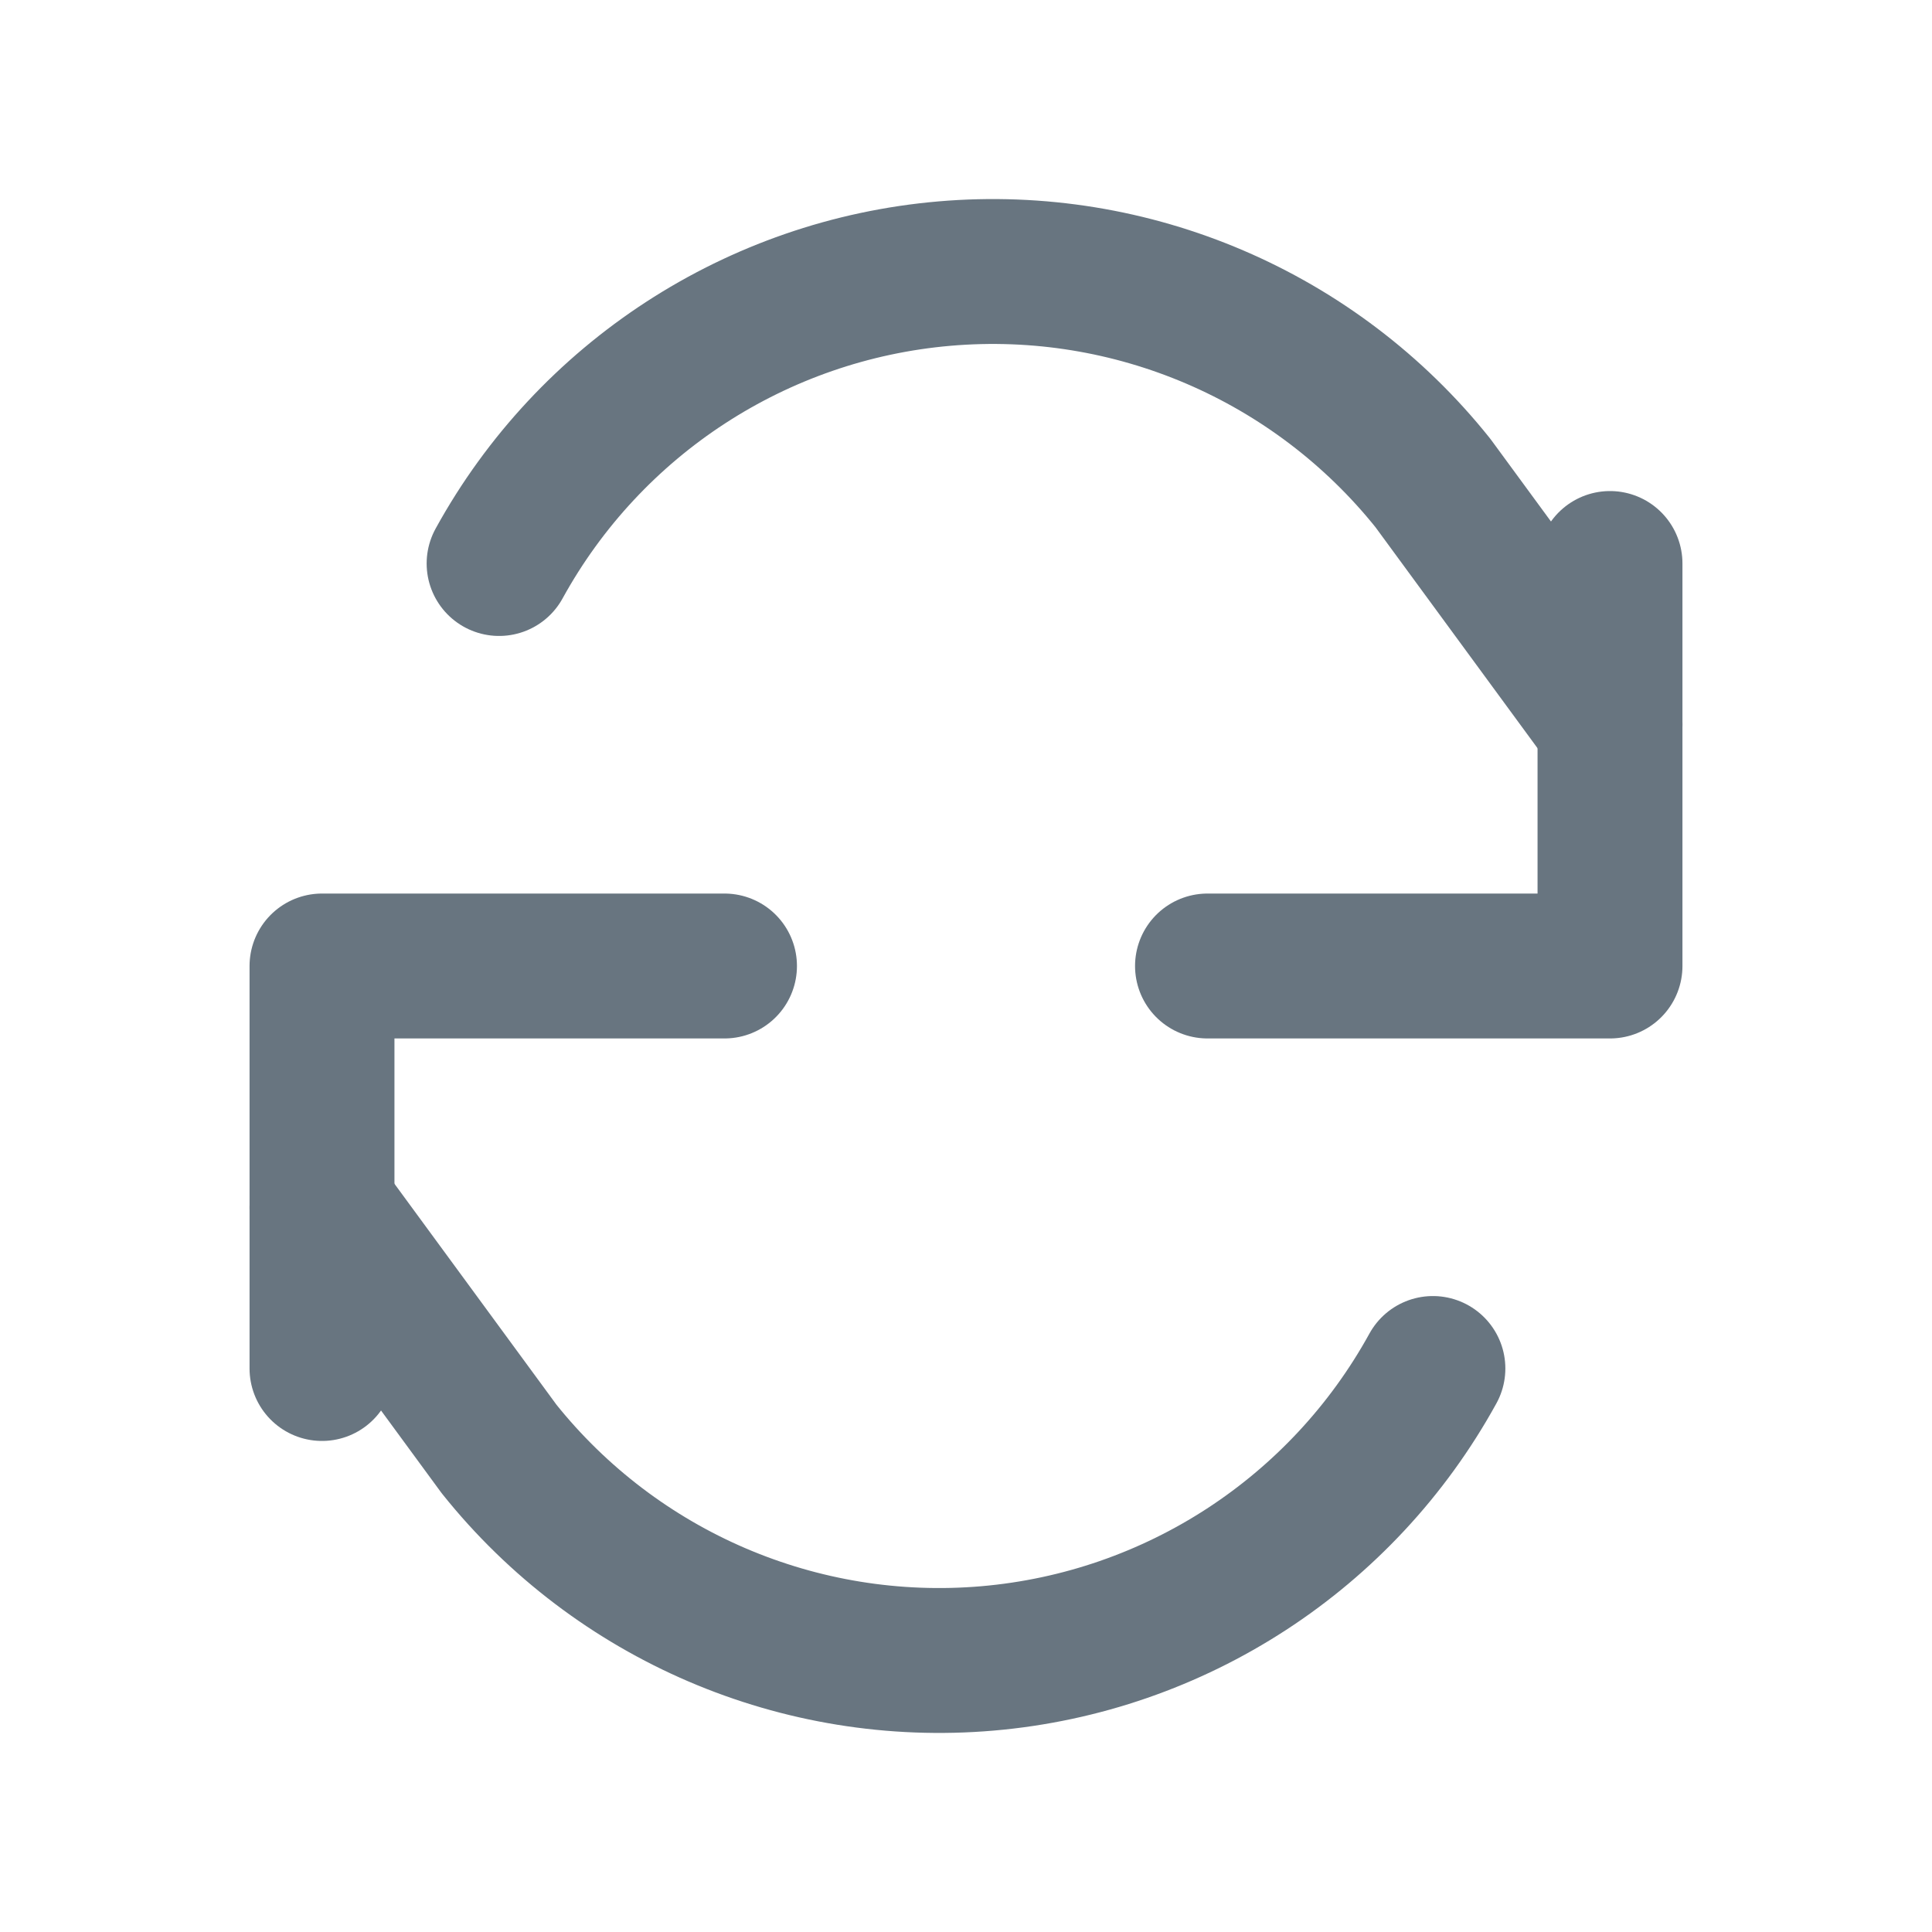
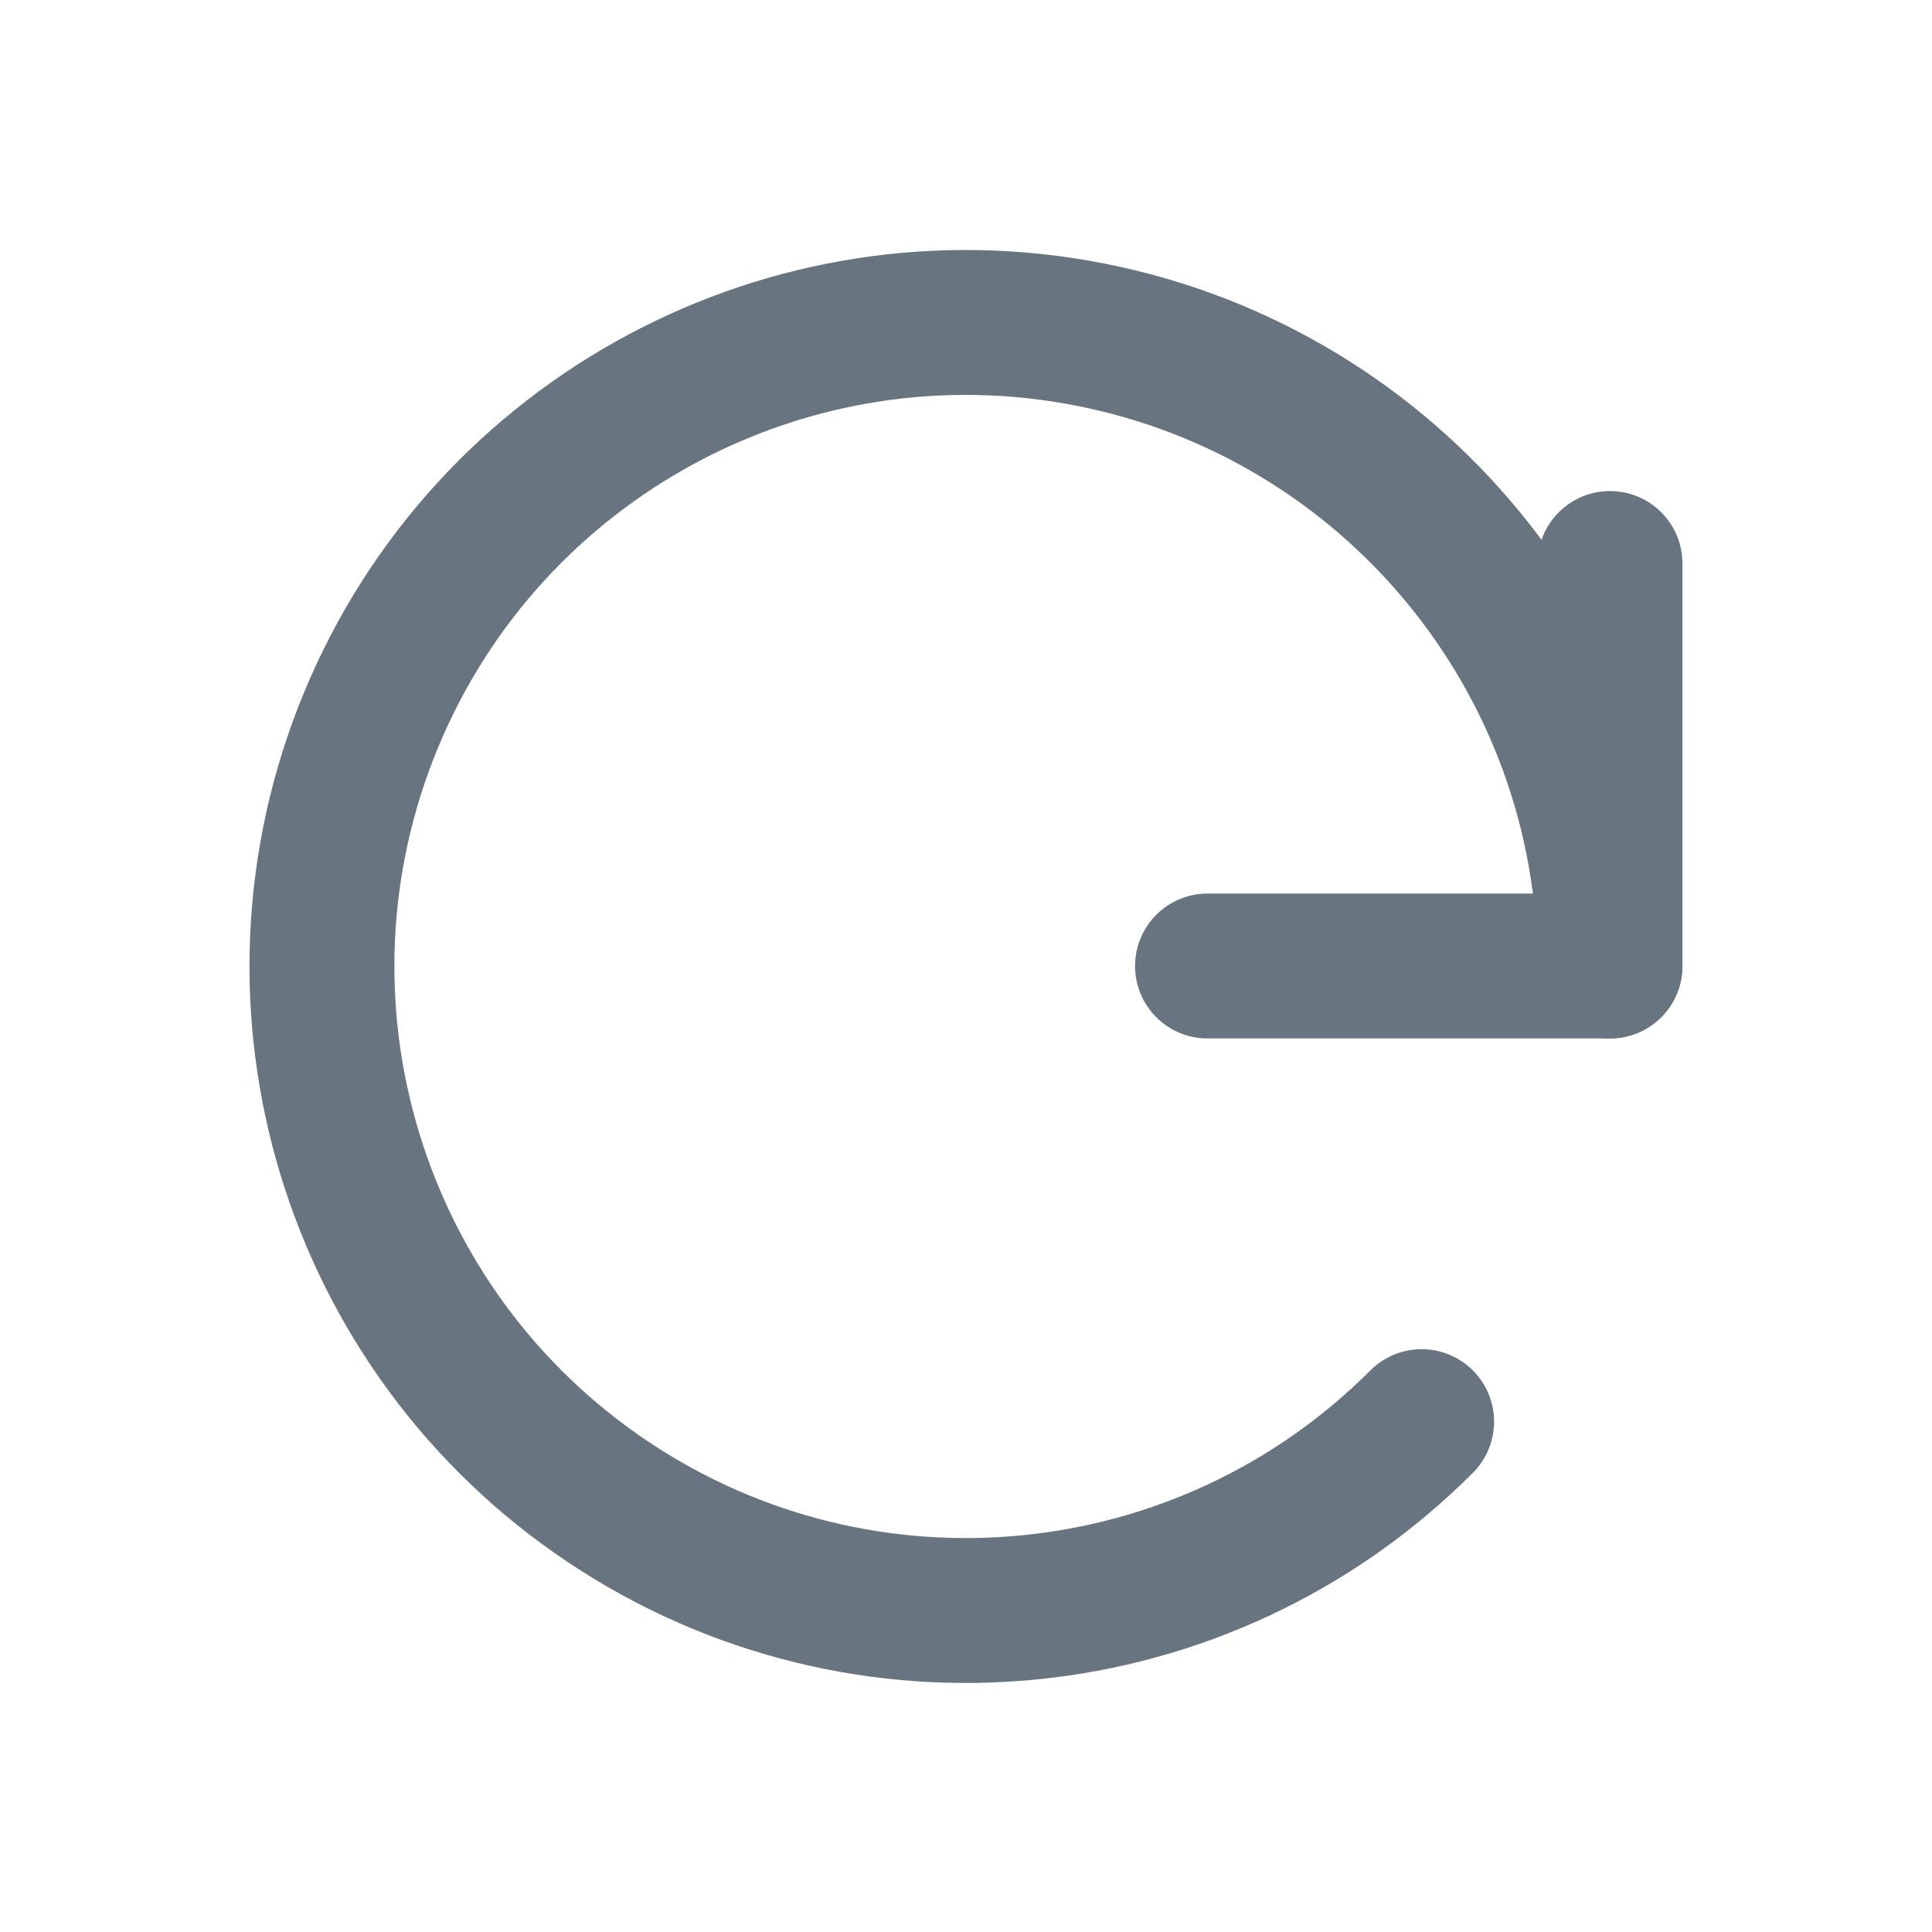
- <svg xmlns="http://www.w3.org/2000/svg" viewBox="0 0 24 24" fill="none" stroke="#687580" stroke-width="1.8" stroke-linecap="round" stroke-linejoin="round">
-   <path d="M20 7v5h-5M4 17v-5h5" />
-   <path d="M6.2 7a7 7 0 0 1 11.6-1L20 9M4 15l2.2 3A7 7 0 0 0 17.8 17" />
+ <svg xmlns="http://www.w3.org/2000/svg" width="24" height="24" viewBox="0 0 24 24" fill="none" stroke="#687580" stroke-width="1.8" stroke-linecap="round" stroke-linejoin="round">
+   <path d="M20 7v5h-5" />
+   <path d="M20 12a8 8 0 1 0-2.34 5.66" />
</svg>
